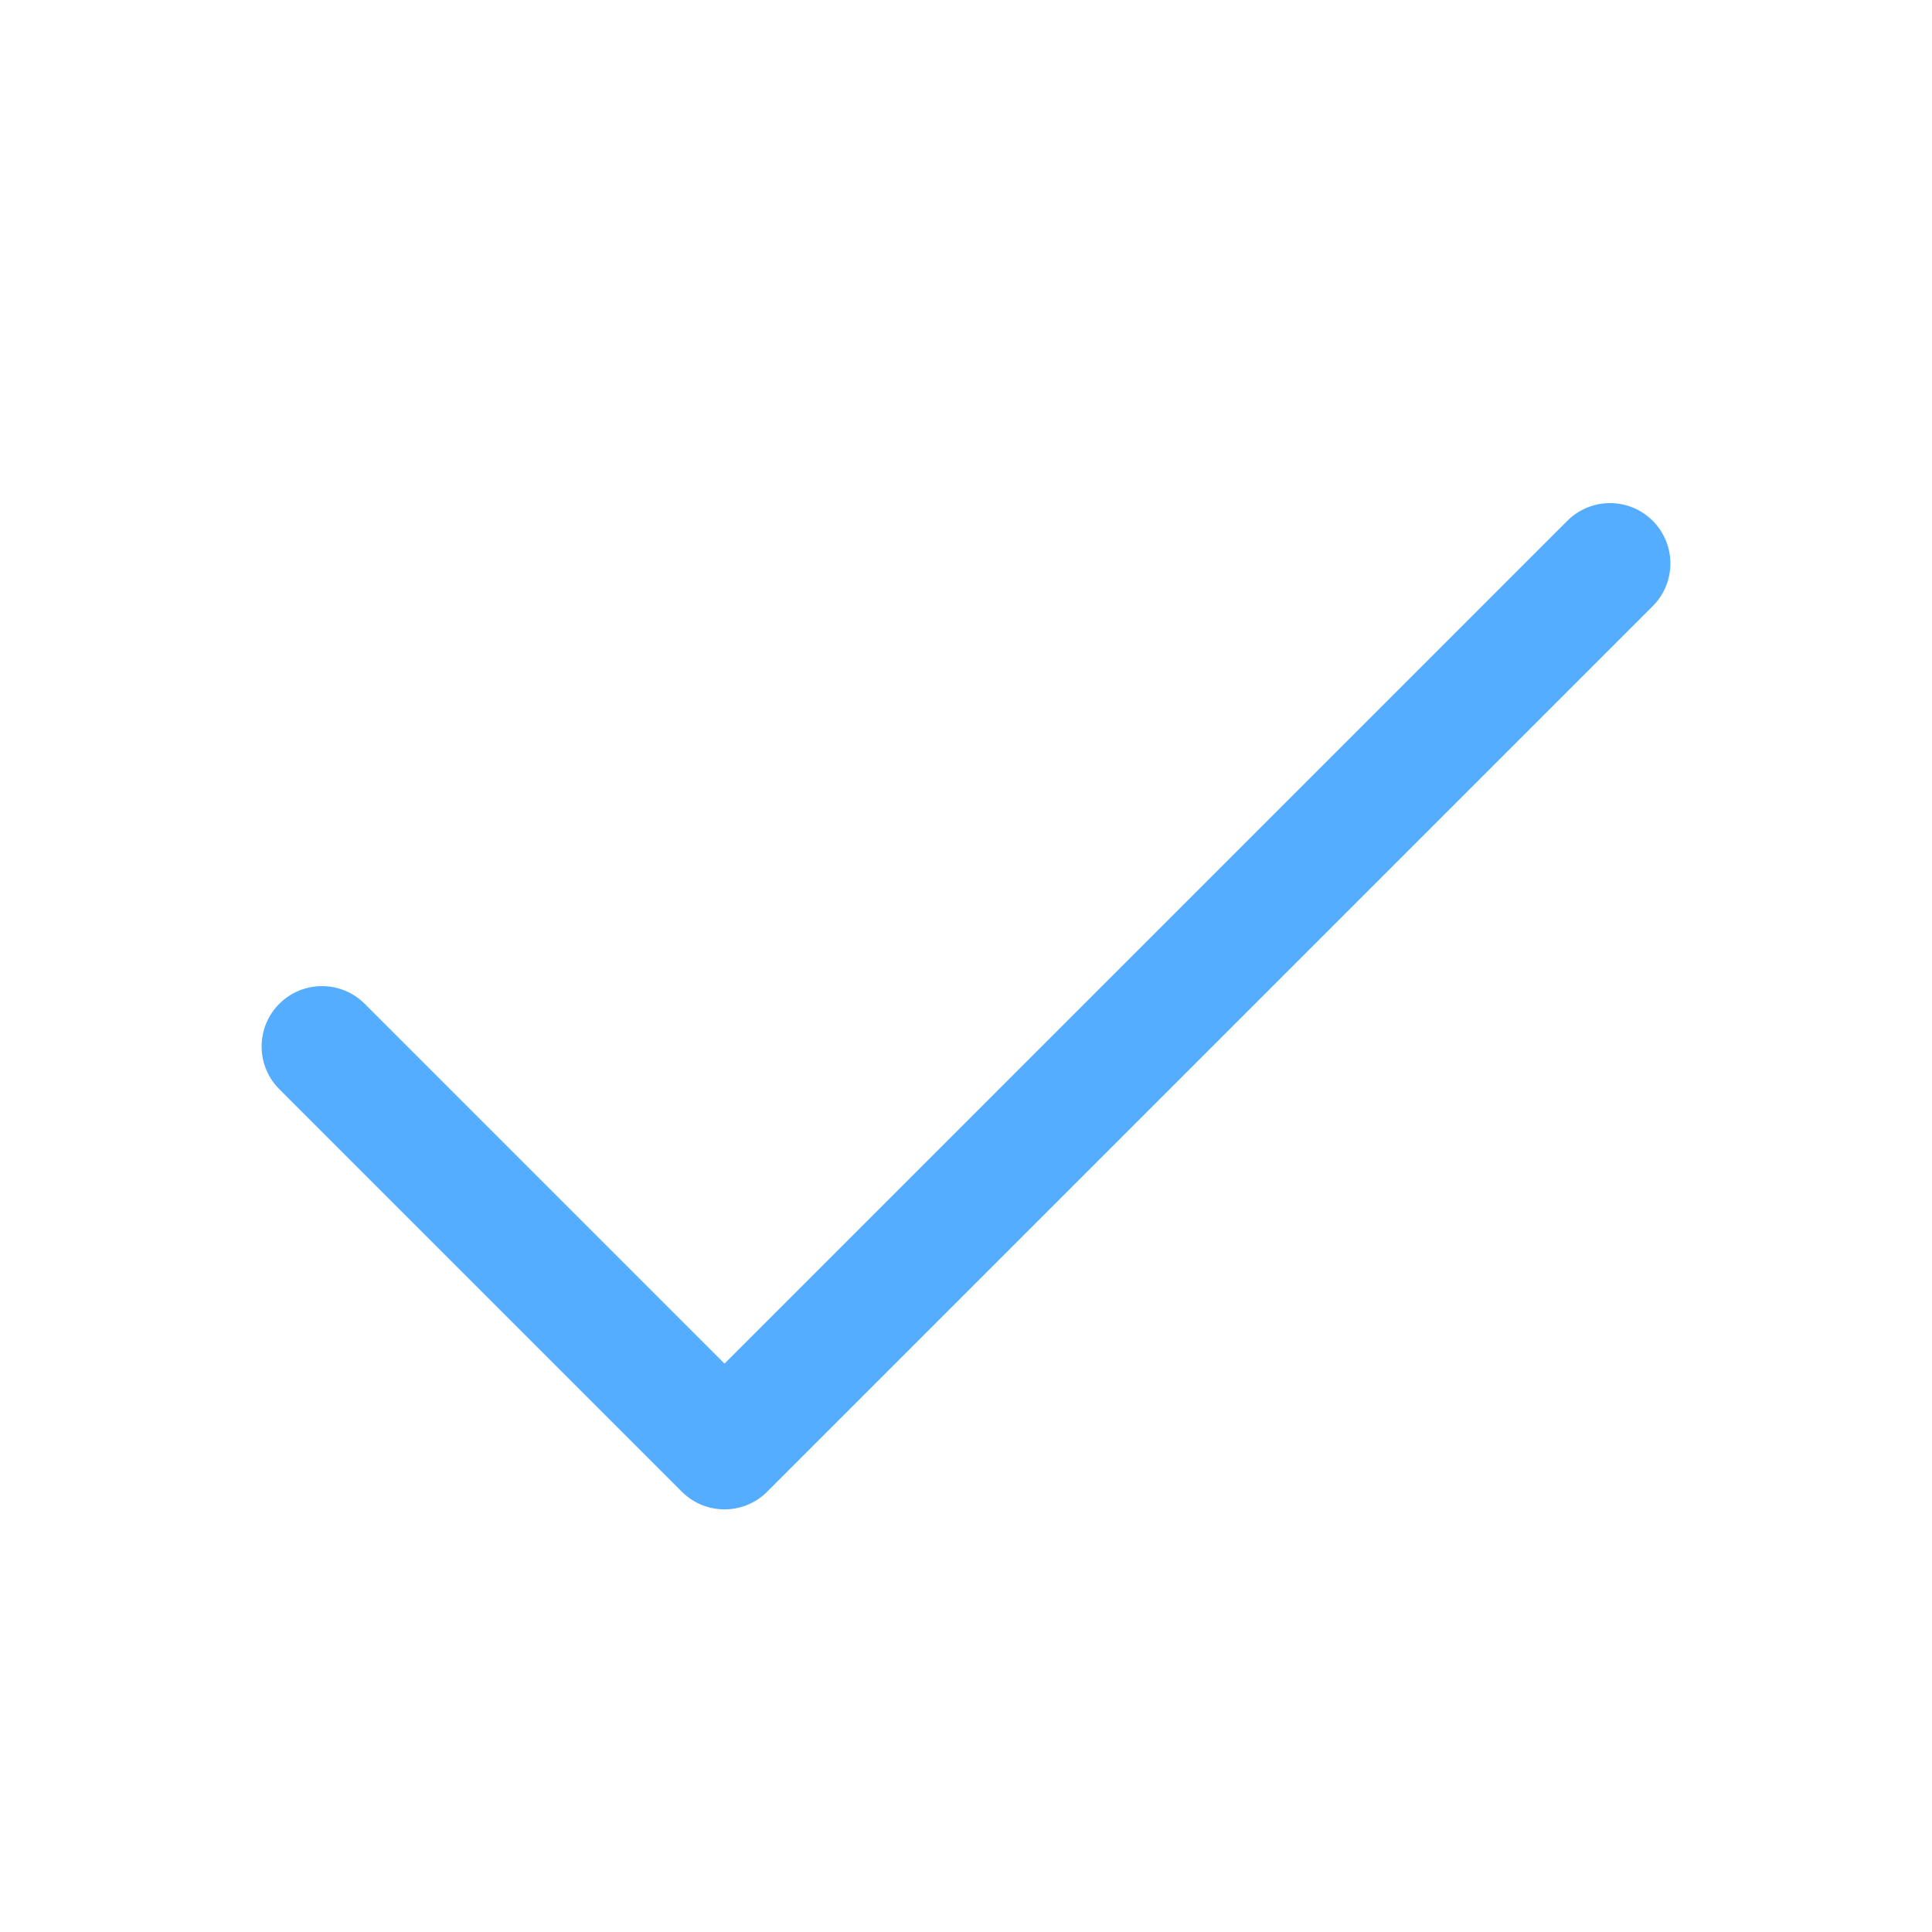
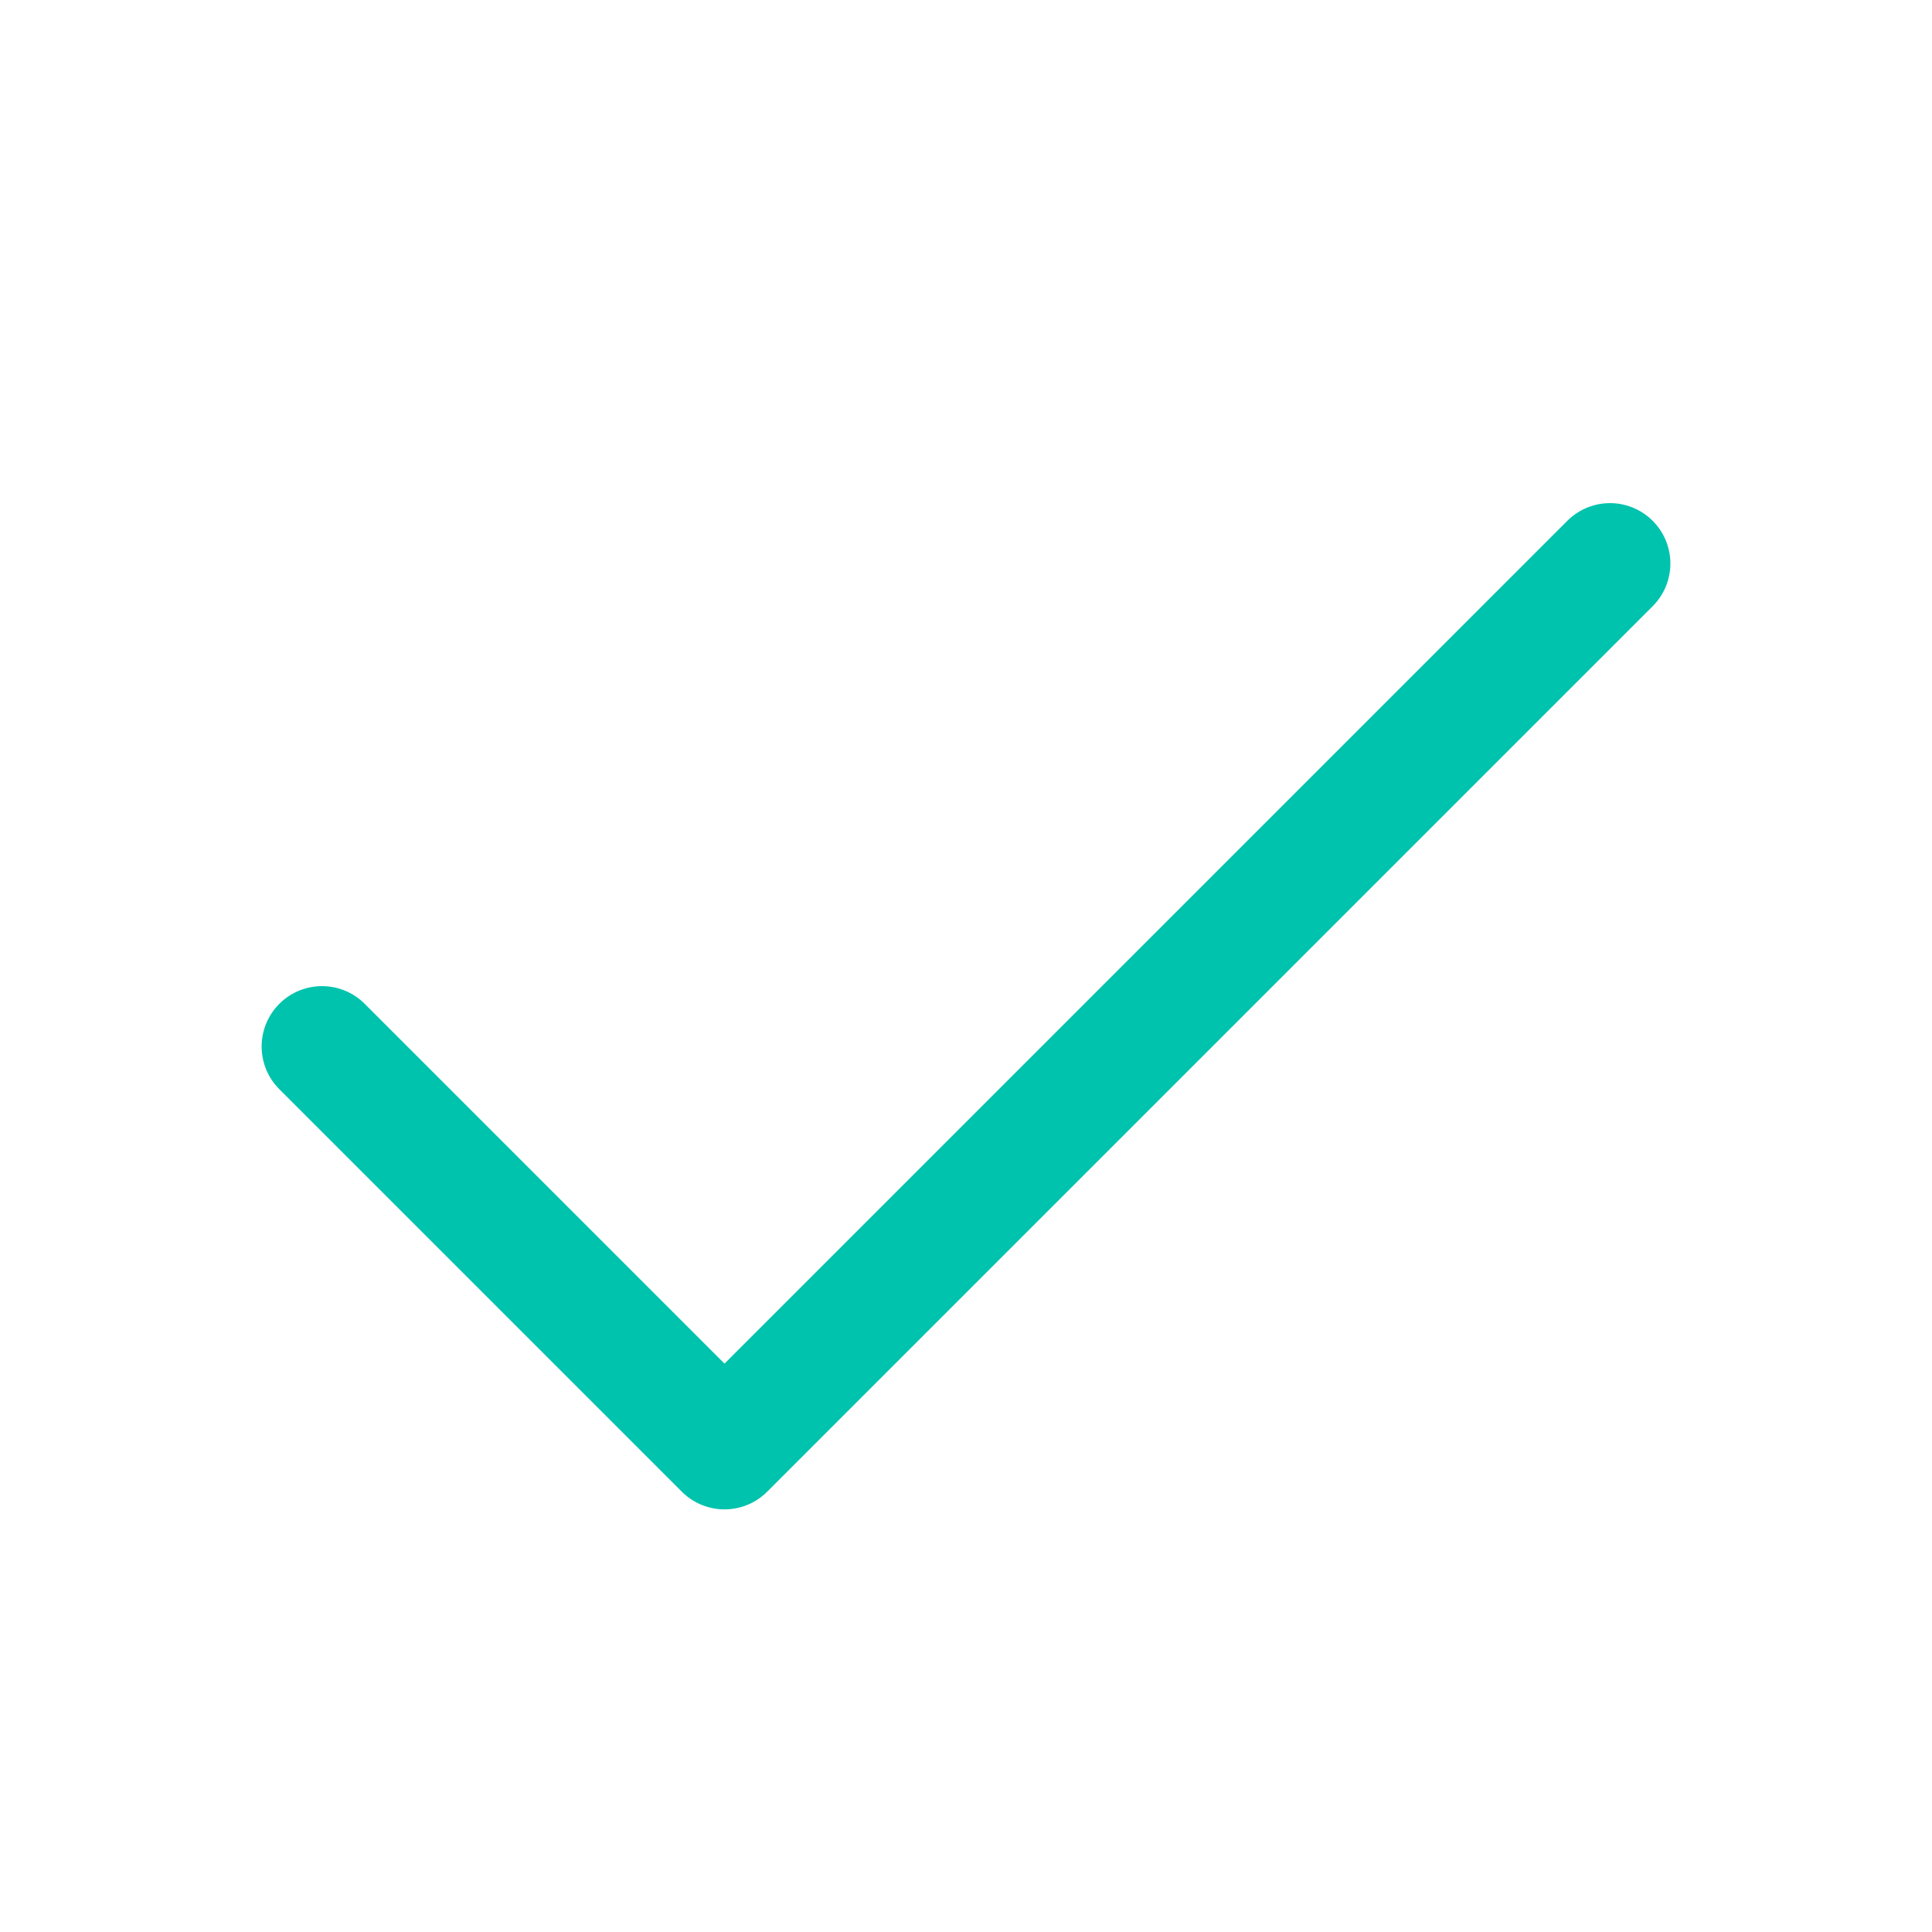
- <svg xmlns="http://www.w3.org/2000/svg" version="1.1" width="32" height="32" viewBox="0 0 32 32">
-   <path fill="none" stroke="#54ADFF" stroke-width="2" stroke-miterlimit="4" stroke-linecap="round" stroke-linejoin="round" d="M26.667 9.333l-14.667 14.667-6.667-6.667" />
+ <svg xmlns="http://www.w3.org/2000/svg" width="24" height="24" viewBox="0 0 24 24" fill="none">
+   <path d="M20 7L9 18L4 13" stroke="#00C3AD" stroke-width="1.5" stroke-linecap="round" stroke-linejoin="round" />
</svg>
